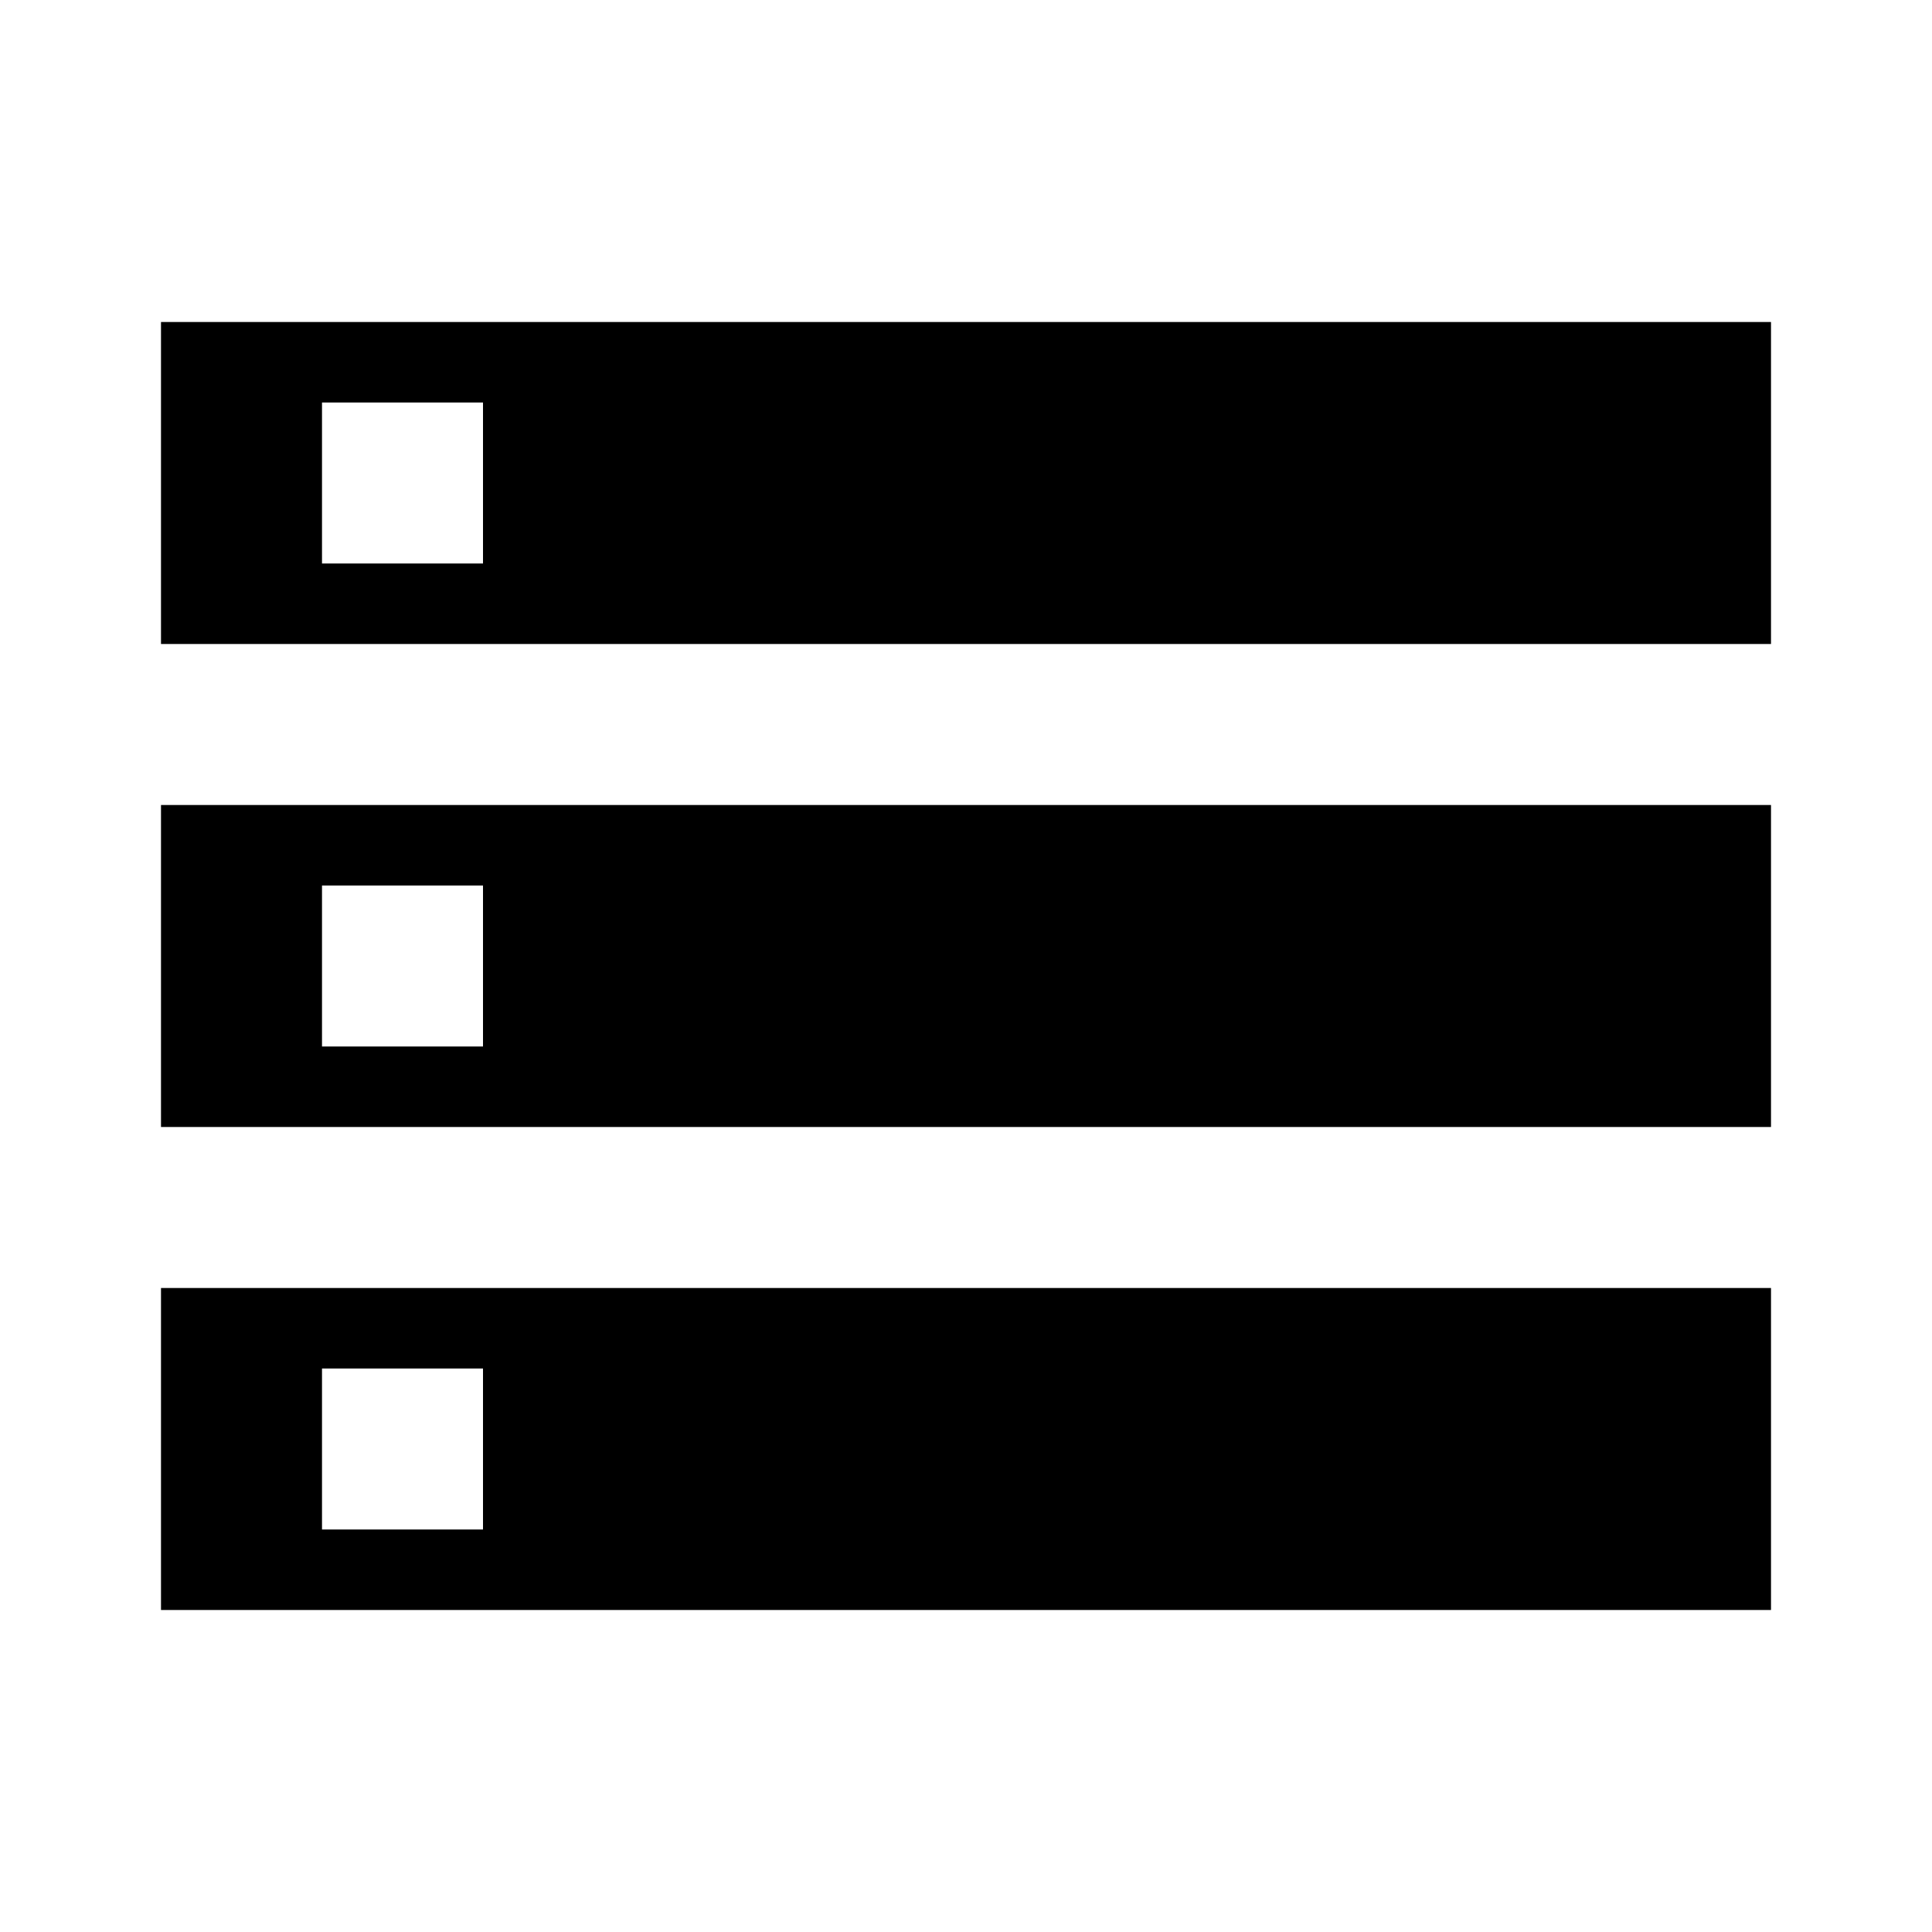
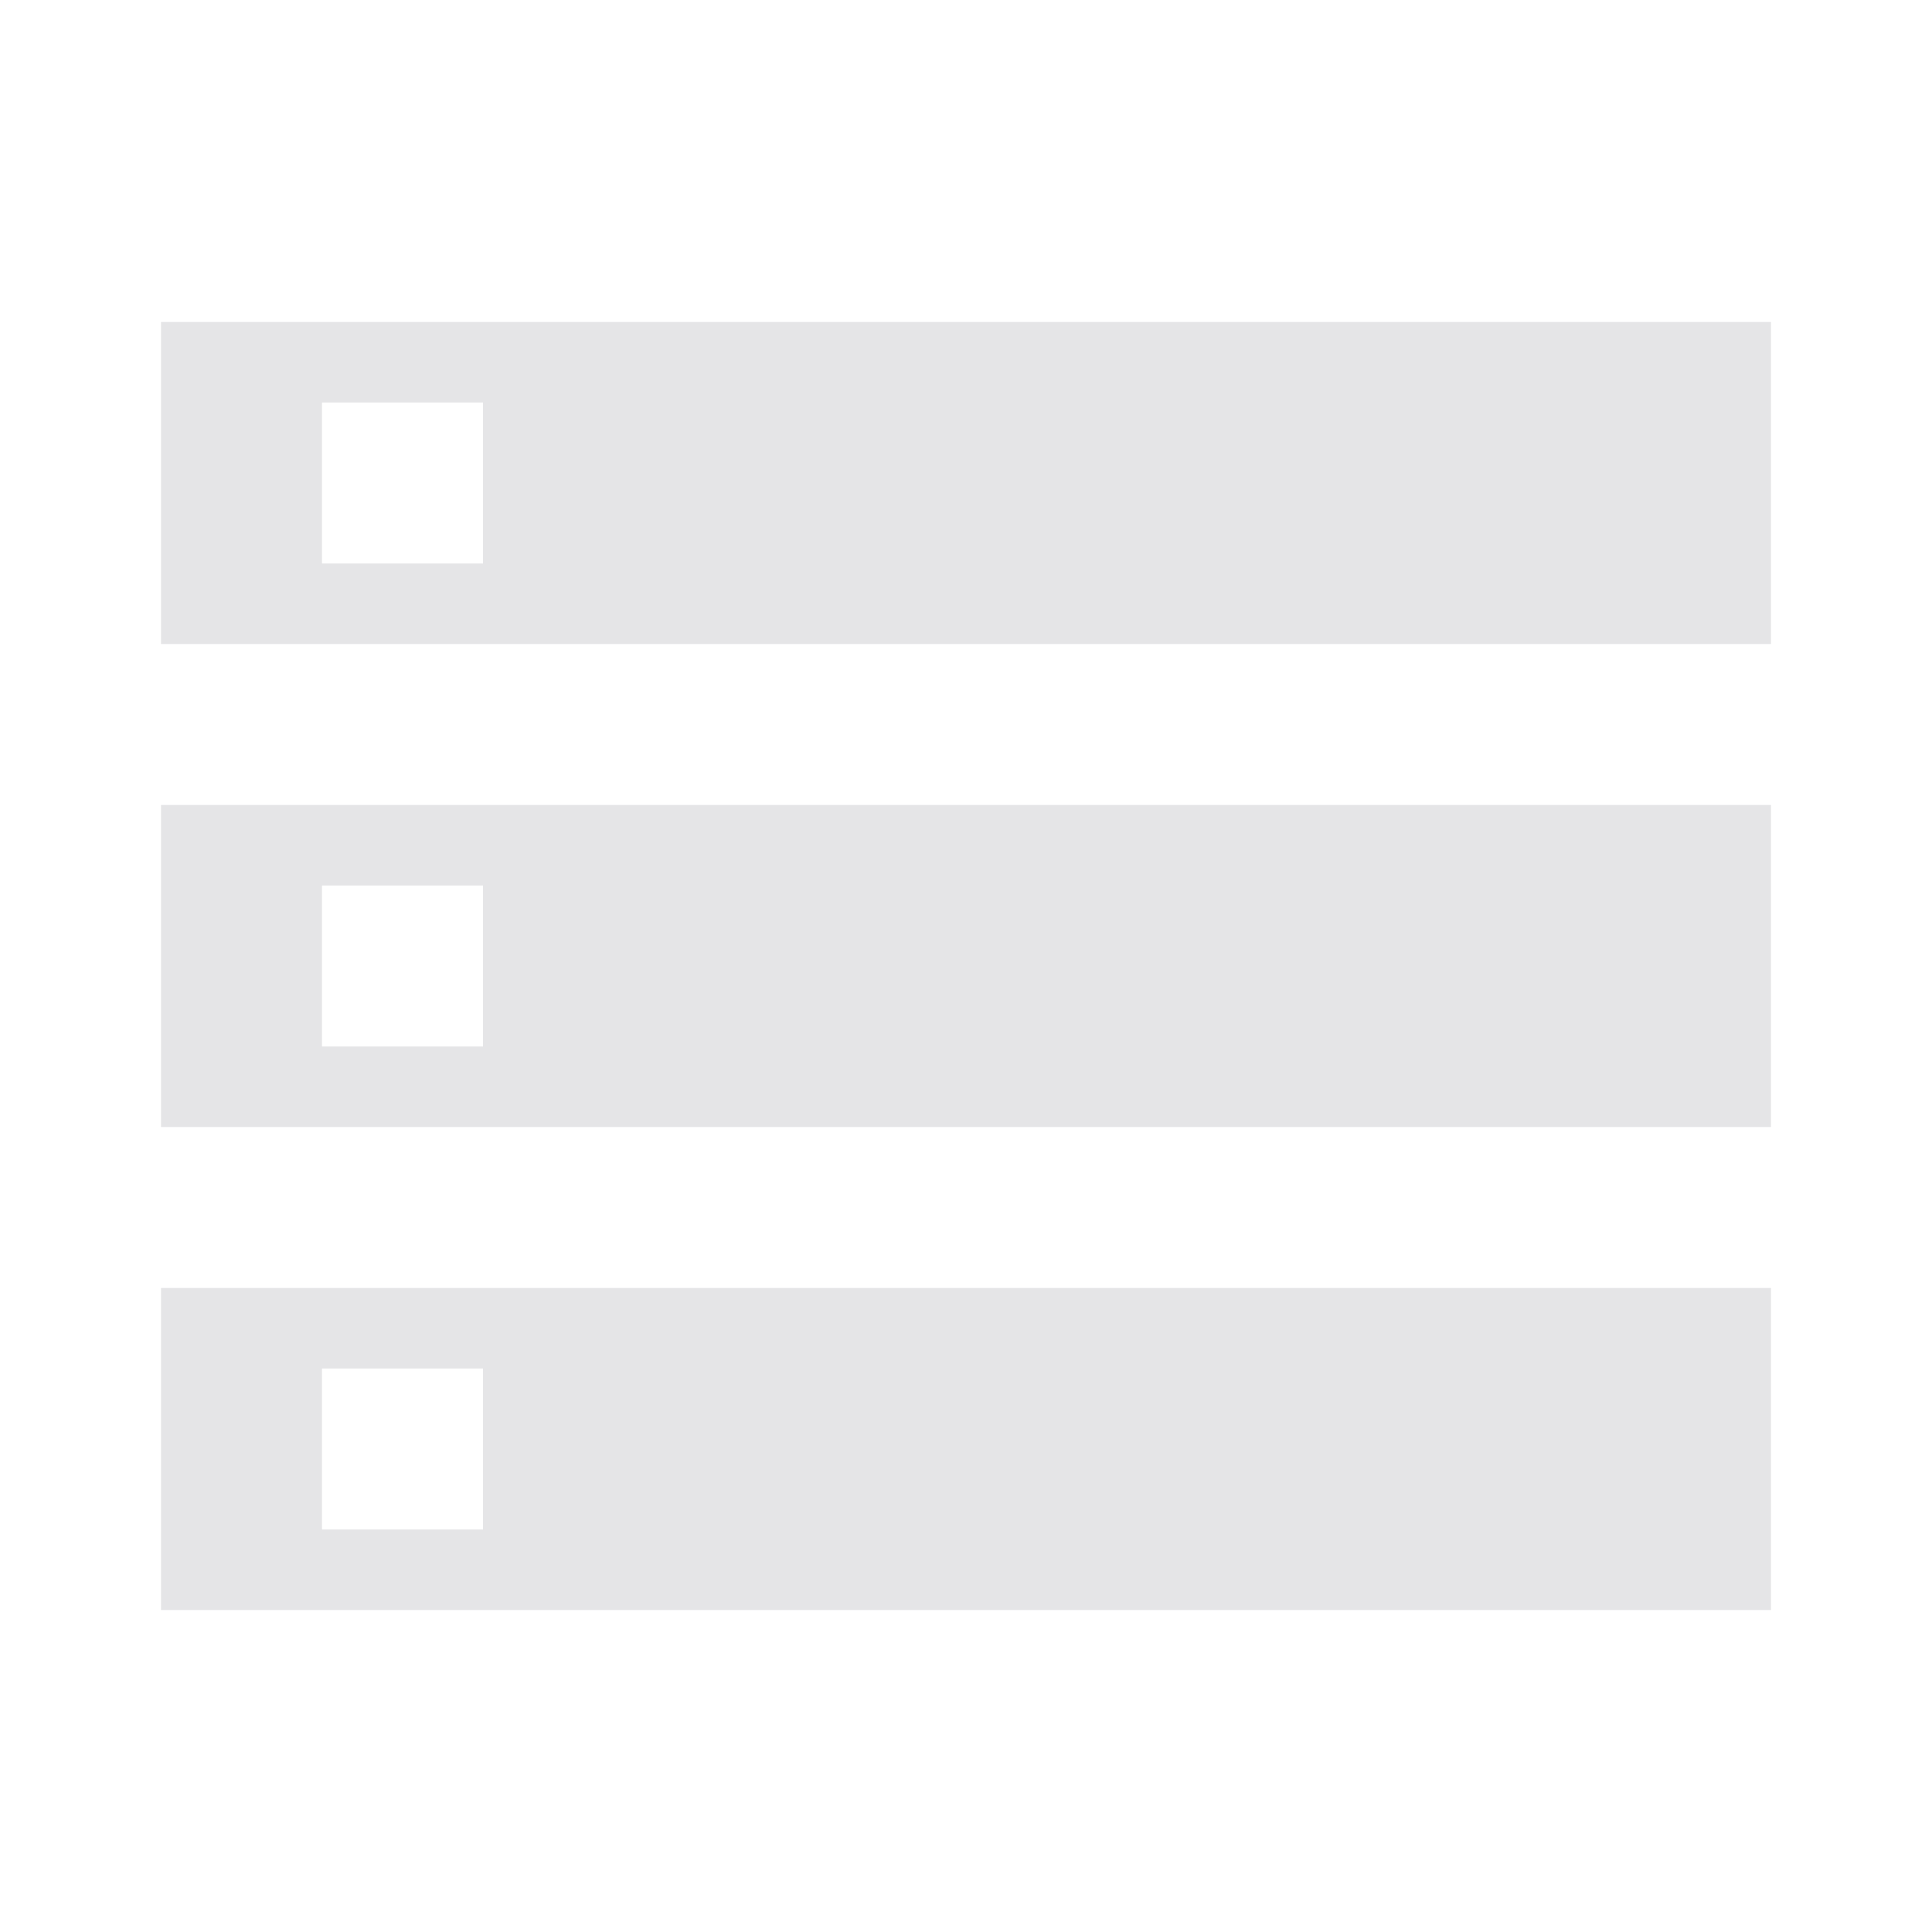
<svg xmlns="http://www.w3.org/2000/svg" width="24" height="24" viewBox="0 0 24 24">
-   <path fill="currentColor" d="M2 20h20v-4H2v4zm2-3h2v2H4v-2zM2 4v4h20V4H2zm4 3H4V5h2v2zm-4 7h20v-4H2v4zm2-3h2v2H4v-2z" />
+   <path fill="#e5e5e7" d="M2 20h20v-4H2v4zm2-3h2v2H4v-2zM2 4v4h20V4H2zm4 3H4V5h2v2zm-4 7h20v-4H2v4zm2-3h2v2H4v-2z" />
</svg>
